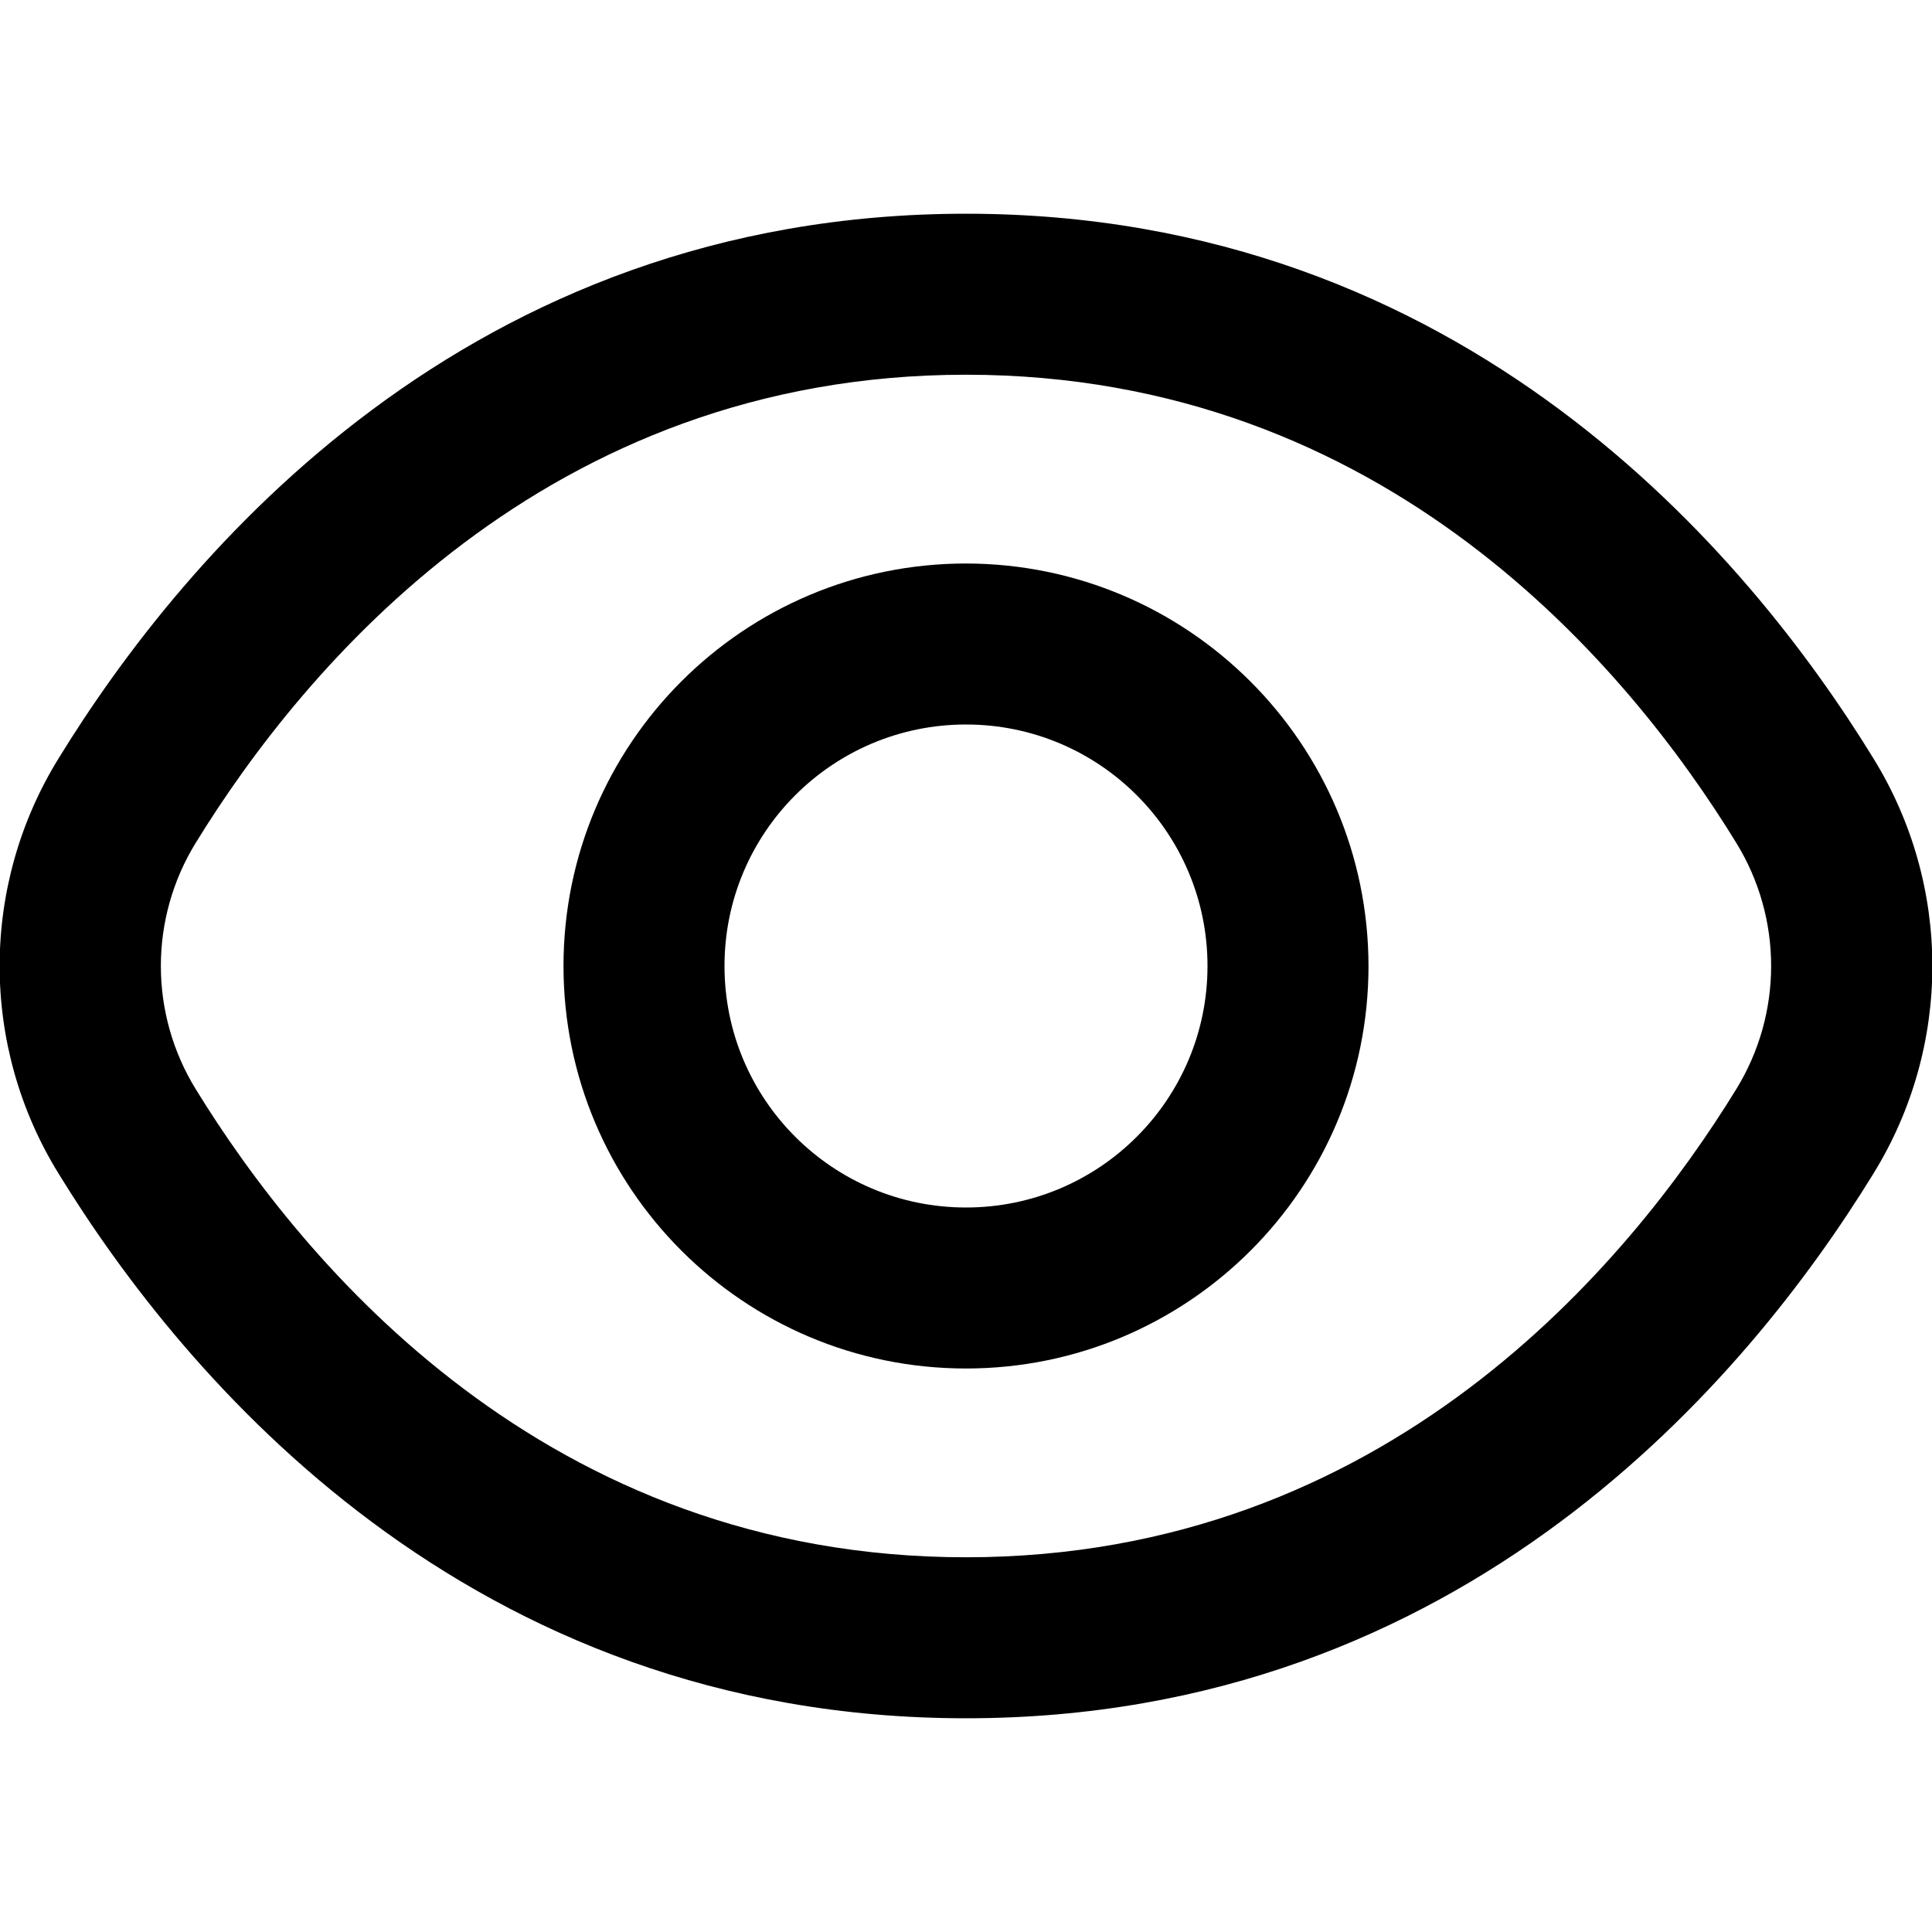
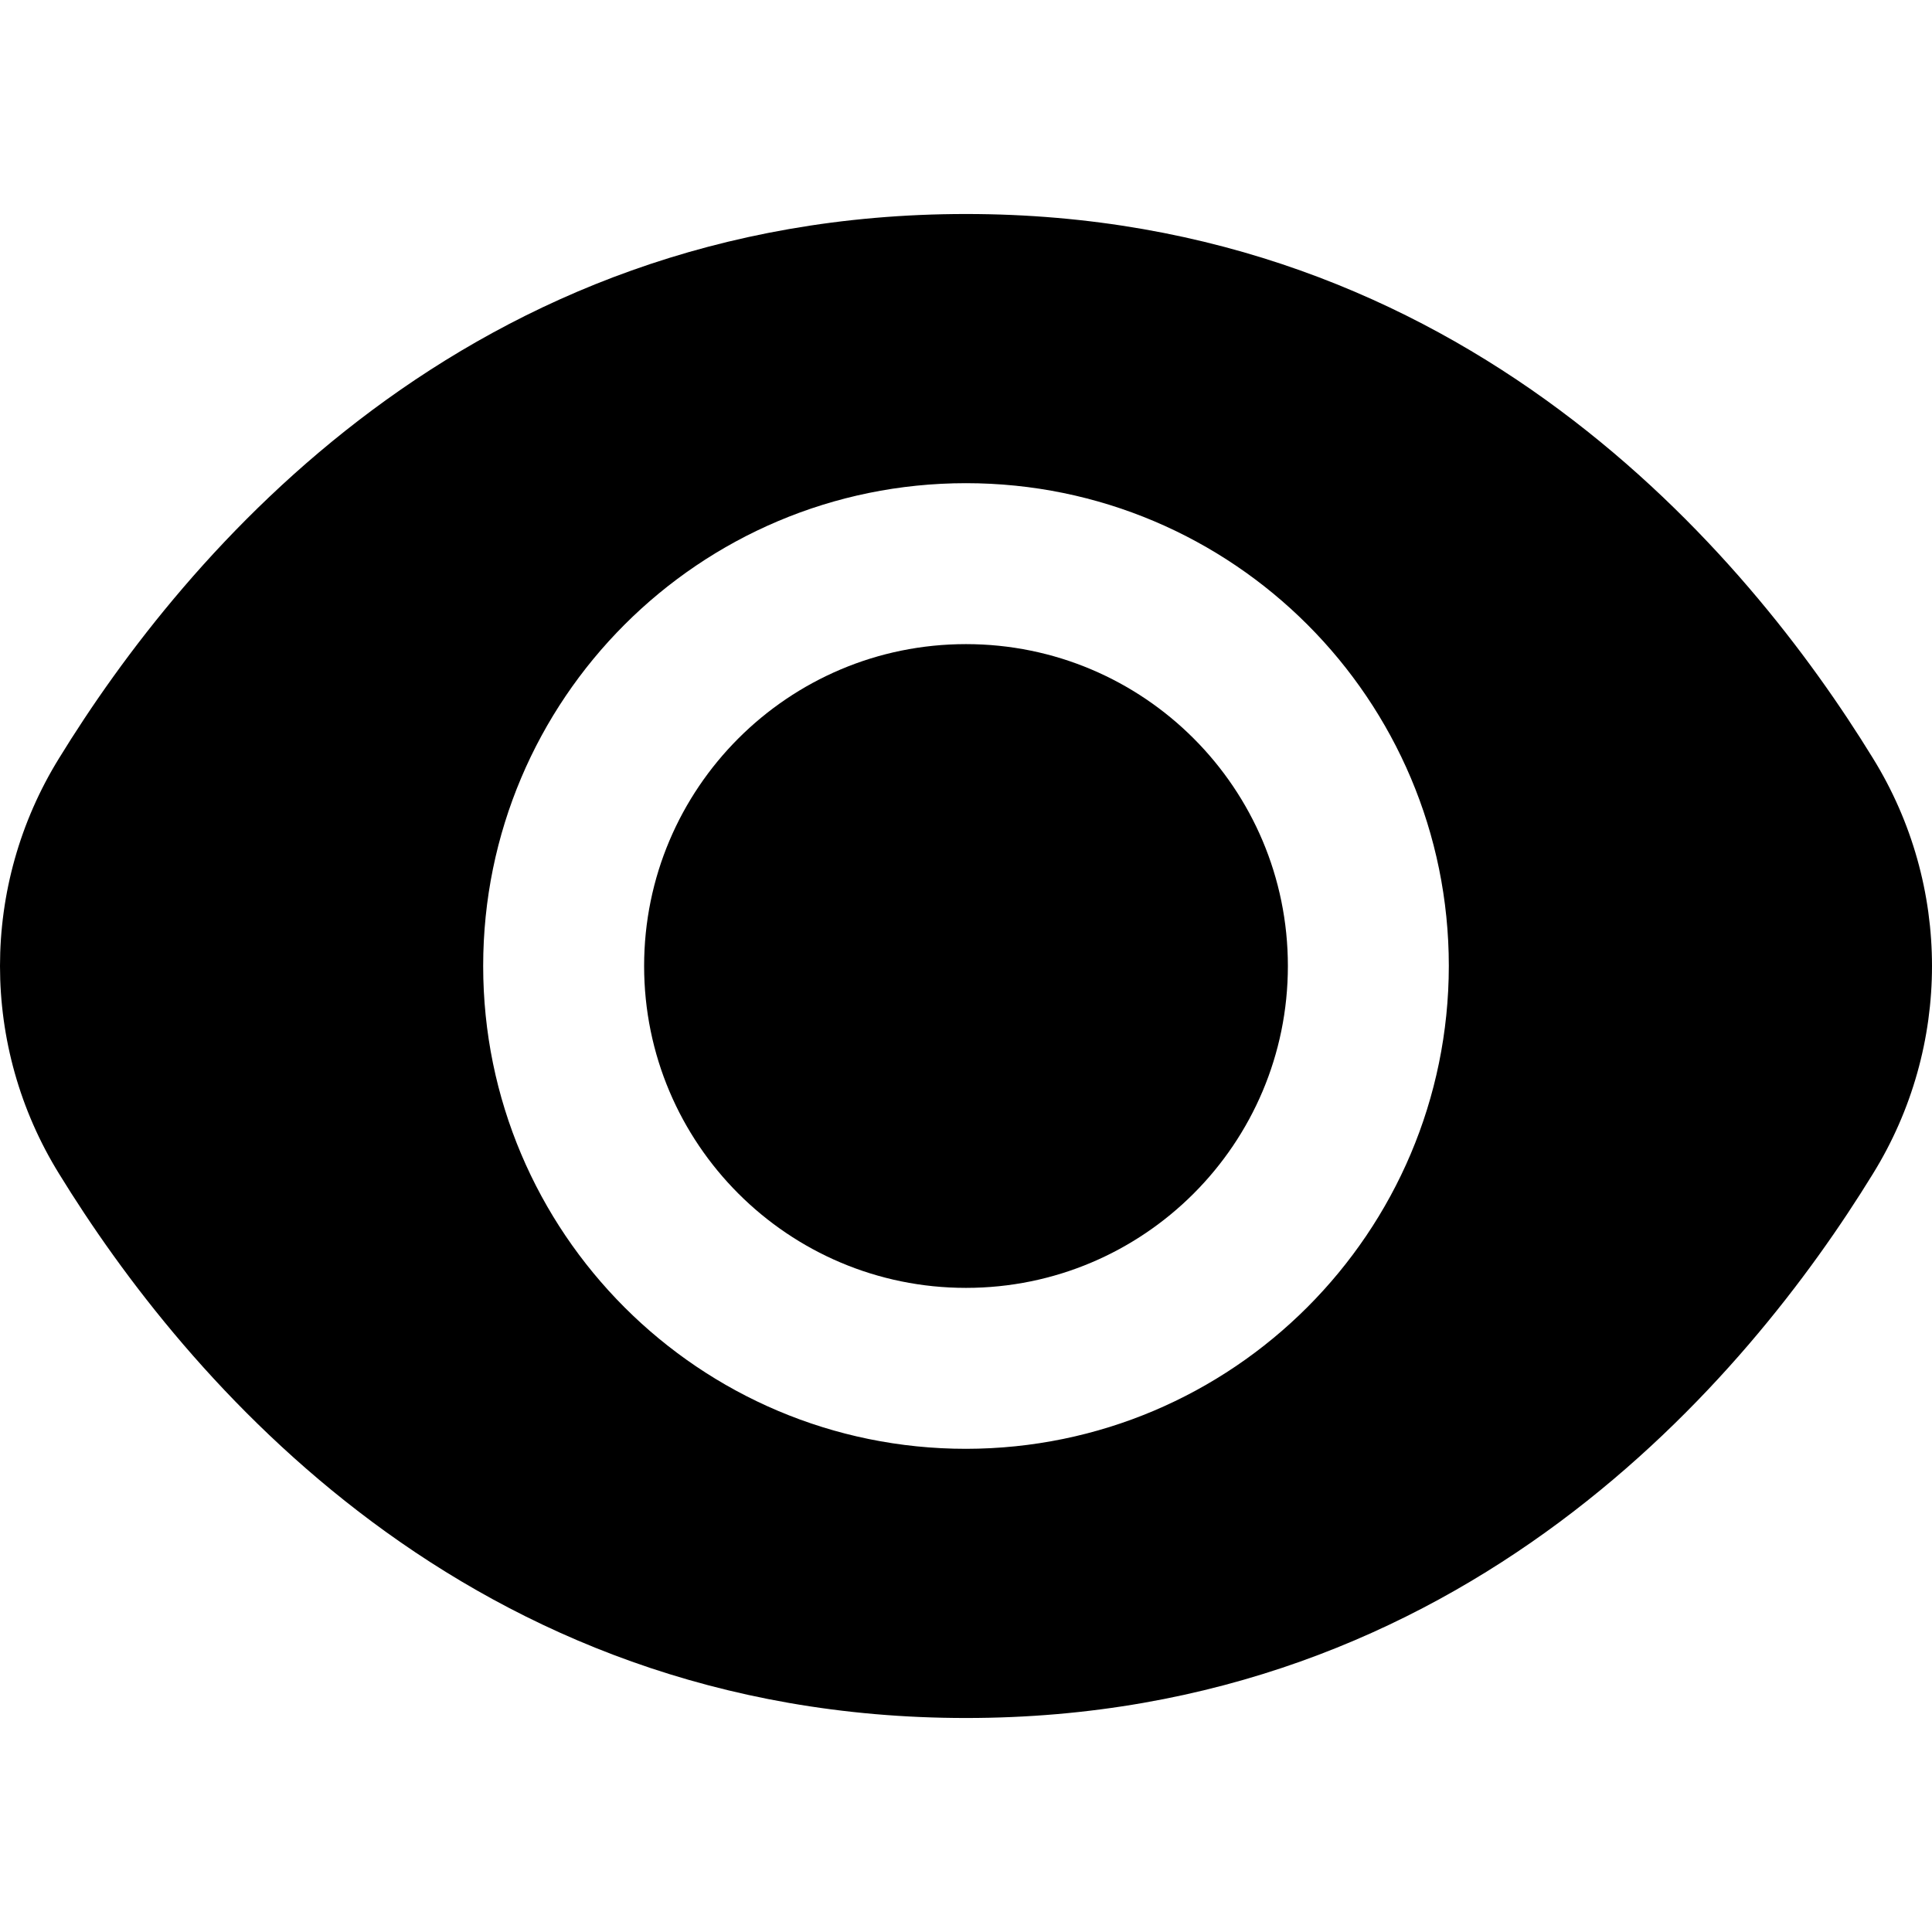
- <svg xmlns="http://www.w3.org/2000/svg" id="Outline" viewBox="0 0 24 24" width="512" height="512">
-   <path d="M23.271,9.419C21.72,6.893,18.192,2.655,12,2.655S2.28,6.893.729,9.419a4.908,4.908,0,0,0,0,5.162C2.28,17.107,5.808,21.345,12,21.345s9.72-4.238,11.271-6.764A4.908,4.908,0,0,0,23.271,9.419Zm-1.705,4.115C20.234,15.7,17.219,19.345,12,19.345S3.766,15.7,2.434,13.534a2.918,2.918,0,0,1,0-3.068C3.766,8.3,6.781,4.655,12,4.655s8.234,3.641,9.566,5.811A2.918,2.918,0,0,1,21.566,13.534Z" />
-   <path d="M12,7a5,5,0,1,0,5,5A5.006,5.006,0,0,0,12,7Zm0,8a3,3,0,1,1,3-3A3,3,0,0,1,12,15Z" />
+ <svg xmlns="http://www.w3.org/2000/svg" version="1.1" id="Capa_1" x="0px" y="0px" viewBox="0 0 512.19 512.19" style="enable-background:new 0 0 512.19 512.19;" xml:space="preserve" width="512" height="512">
+   <g>
+     <circle cx="256.095" cy="256.095" r="85.333" />
+     <path d="M496.543,201.034C463.455,147.146,388.191,56.735,256.095,56.735S48.735,147.146,15.647,201.034   c-20.862,33.743-20.862,76.379,0,110.123c33.088,53.888,108.352,144.299,240.448,144.299s207.36-90.411,240.448-144.299   C517.405,277.413,517.405,234.777,496.543,201.034z M256.095,384.095c-70.692,0-128-57.308-128-128s57.308-128,128-128   s128,57.308,128,128C384.024,326.758,326.758,384.024,256.095,384.095z" />
+   </g>
</svg>
